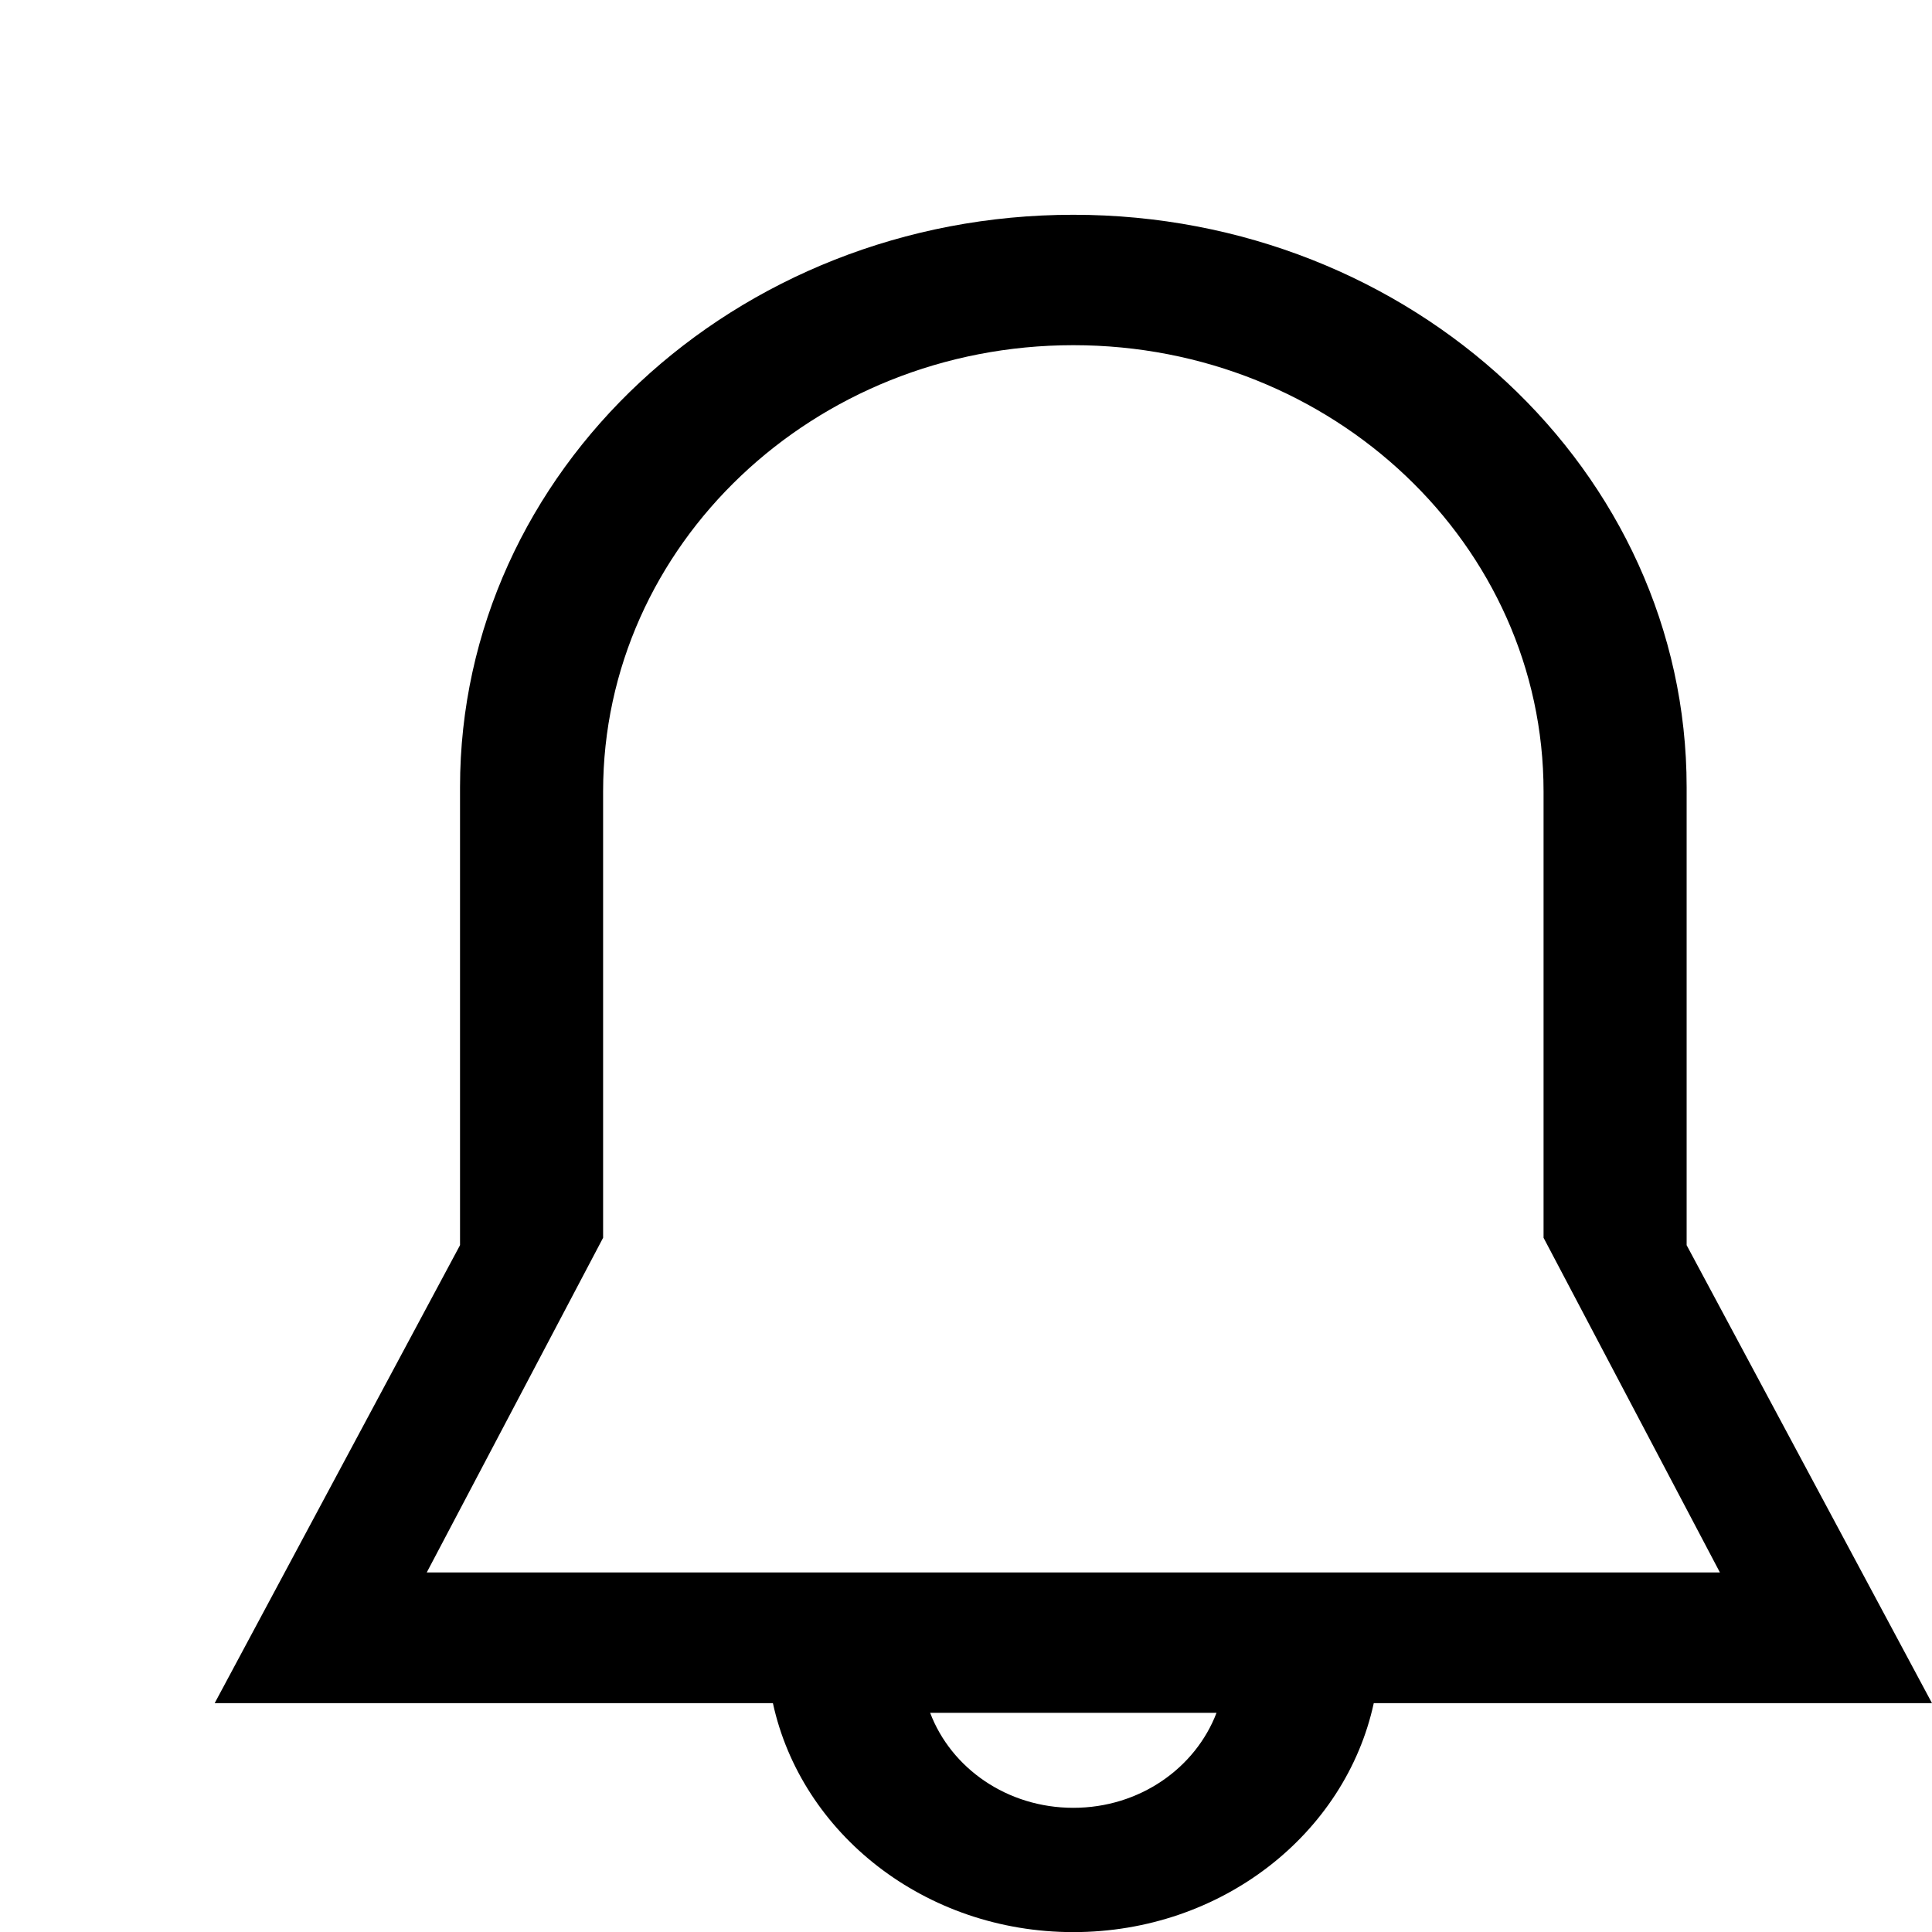
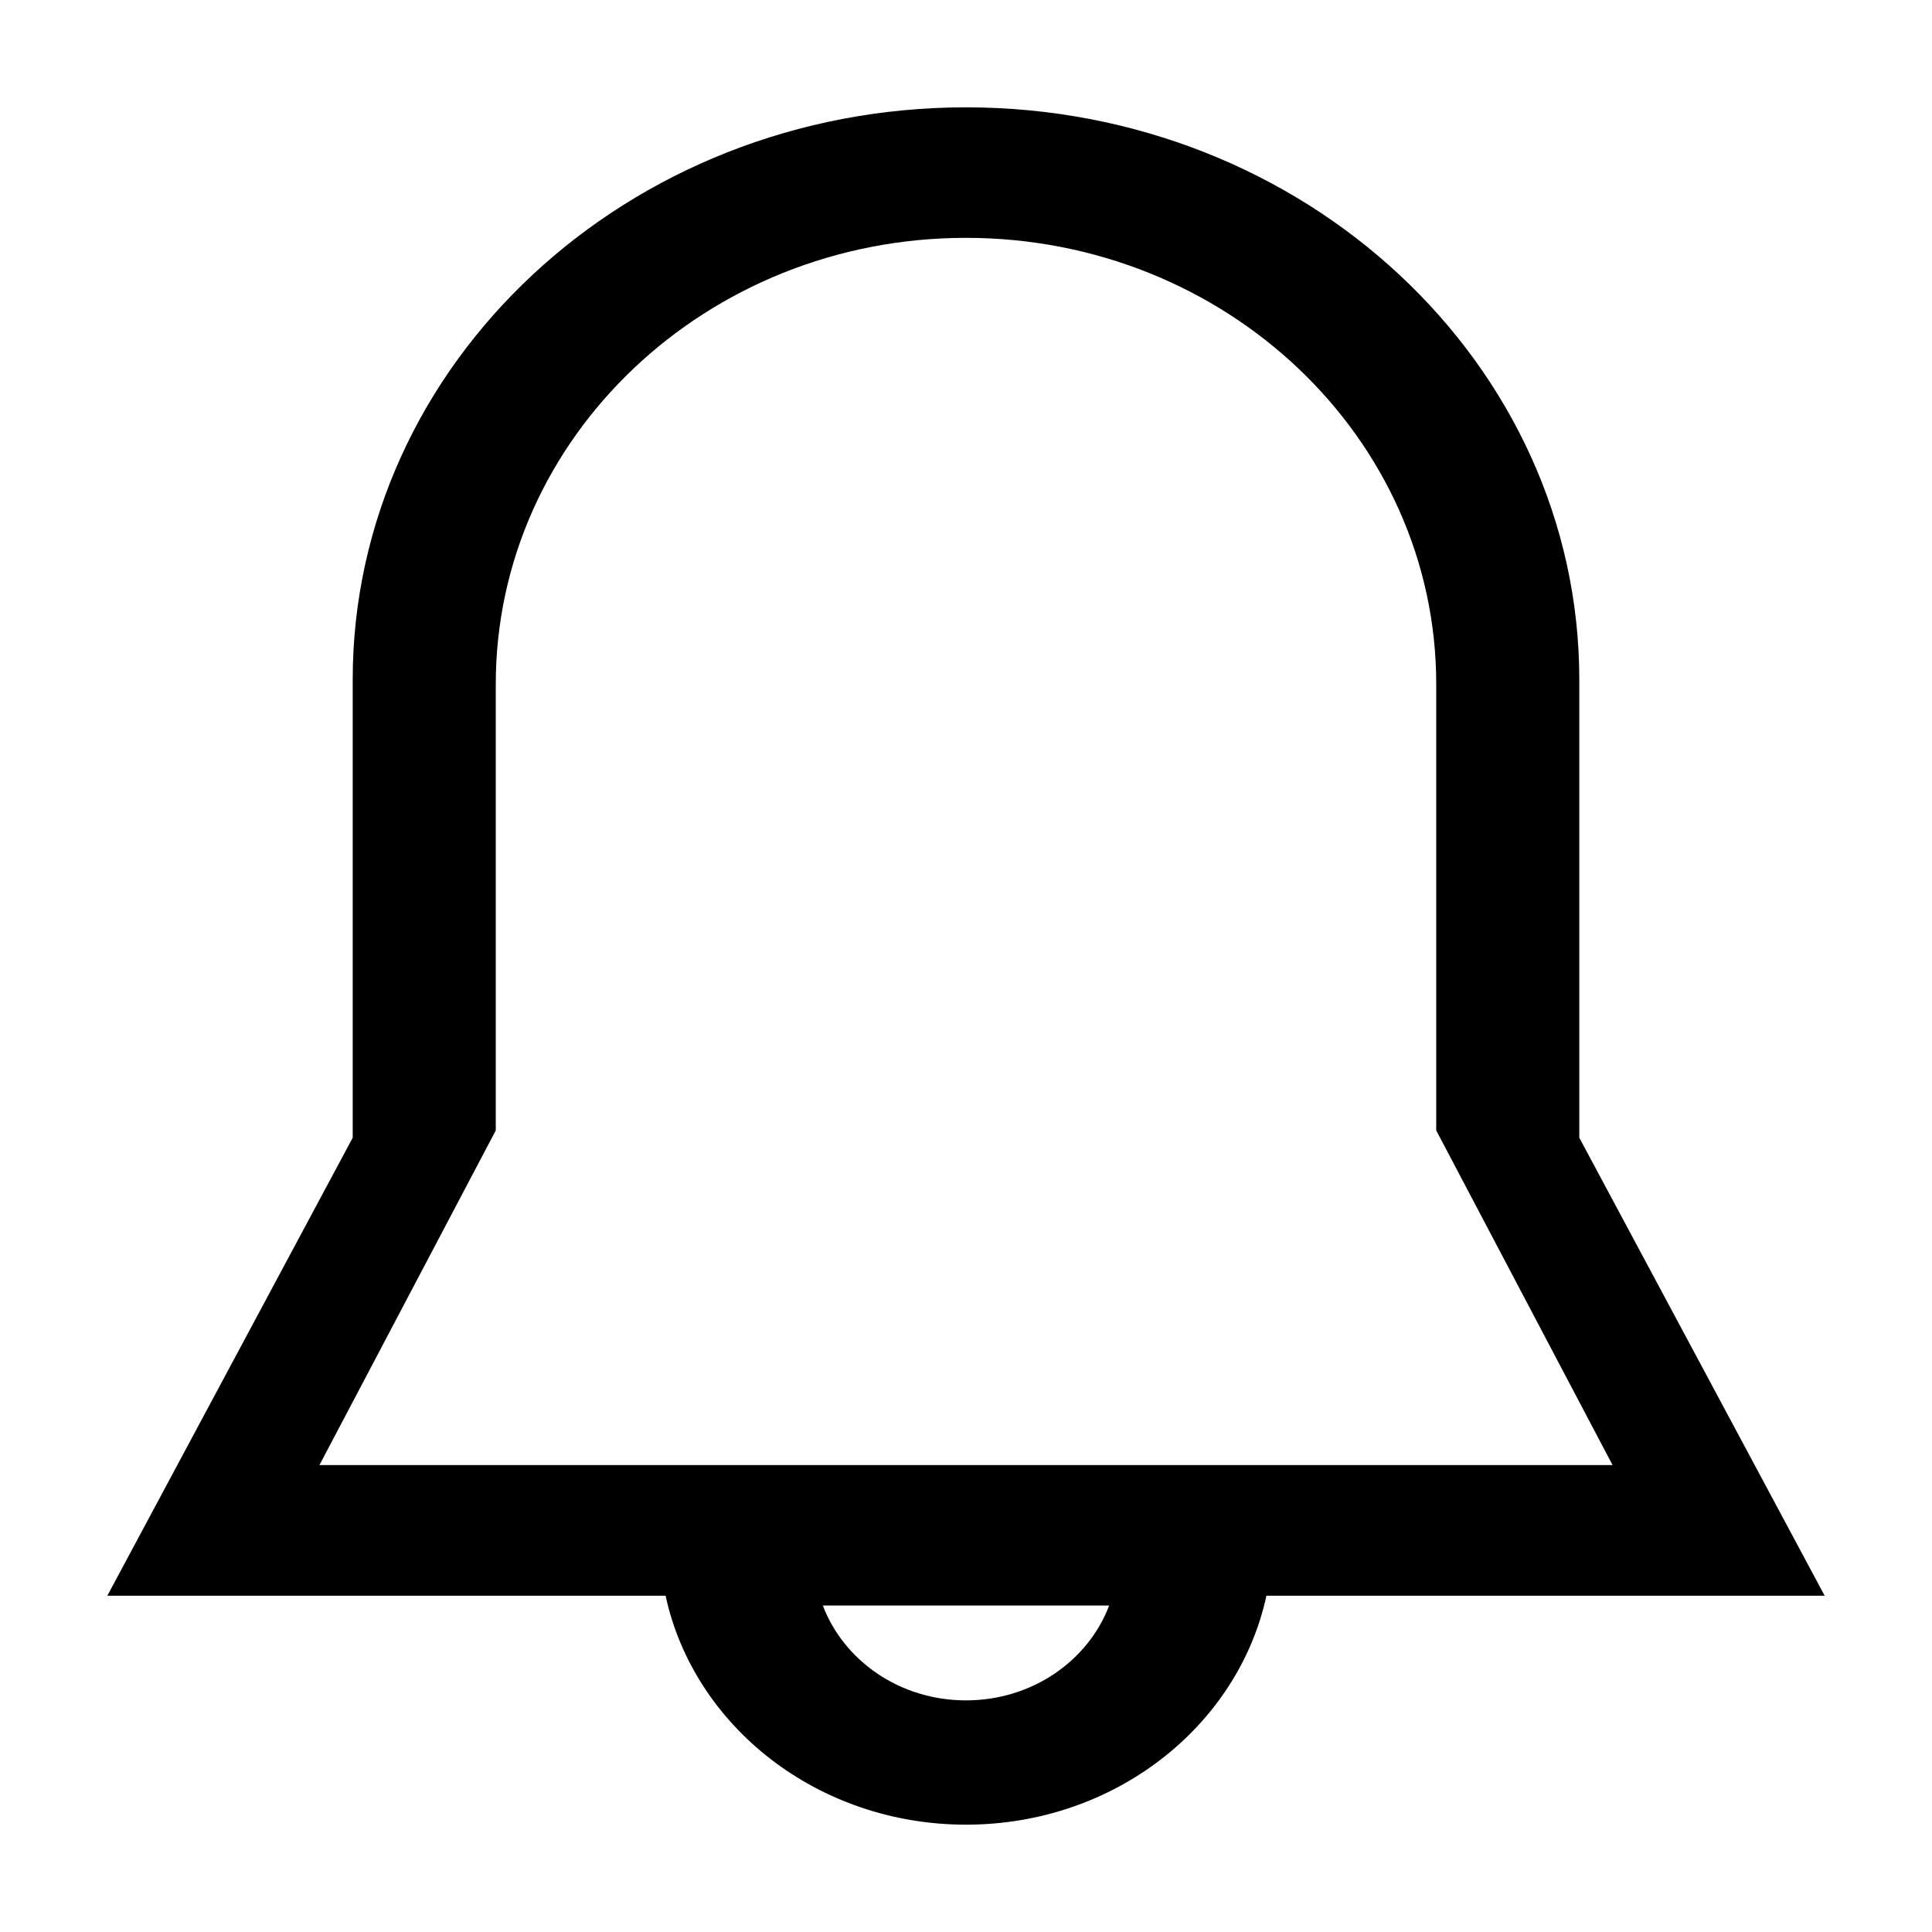
<svg xmlns="http://www.w3.org/2000/svg" version="1.1" viewBox="0 0 18 18">
-   <g transform="translate(2 2)" stroke="none" fill="currentColor">
-     <path d="m3.619 9.532v-4.158c0-2.296 1.962-4.158 4.381-4.158 2.419 0 4.381 1.862 4.381 4.158v4.158l1.643 3.118h-12.048l1.643-3.118zm3.046 4.426h2.669c-0.196 0.514-0.716 0.885-1.334 0.885s-1.139-0.37-1.334-0.885zm7.049-8.624c0-2.945-2.559-5.333-5.714-5.333-3.155 0-5.714 2.388-5.714 5.333v4.267l-2.286 4.267h5.201c0.265 1.217 1.417 2.133 2.799 2.133s2.535-0.916 2.799-2.133h5.201l-2.286-4.267v-4.267z" />
+   <g stroke="none" fill="currentColor" fill-rule="evenodd">
+     <path d="M4.619 10.532V6.374C4.619 4.078 6.581 2.216 9 2.216 11.419 2.216 13.381 4.078 13.381 6.374V10.532L15.024 13.65H2.976L4.619 10.532ZM7.666 14.958H10.334C10.139 15.472 9.618 15.842 9 15.842S7.861 15.472 7.666 14.958ZM14.714 6.333C14.714 3.388 12.155 1 9 1 5.845 1 3.286 3.388 3.286 6.333V10.6L1 14.867H6.201C6.465 16.084 7.618 17 9 17S11.535 16.084 11.799 14.867H17L14.714 10.6V6.333Z" />
  </g>
</svg>
